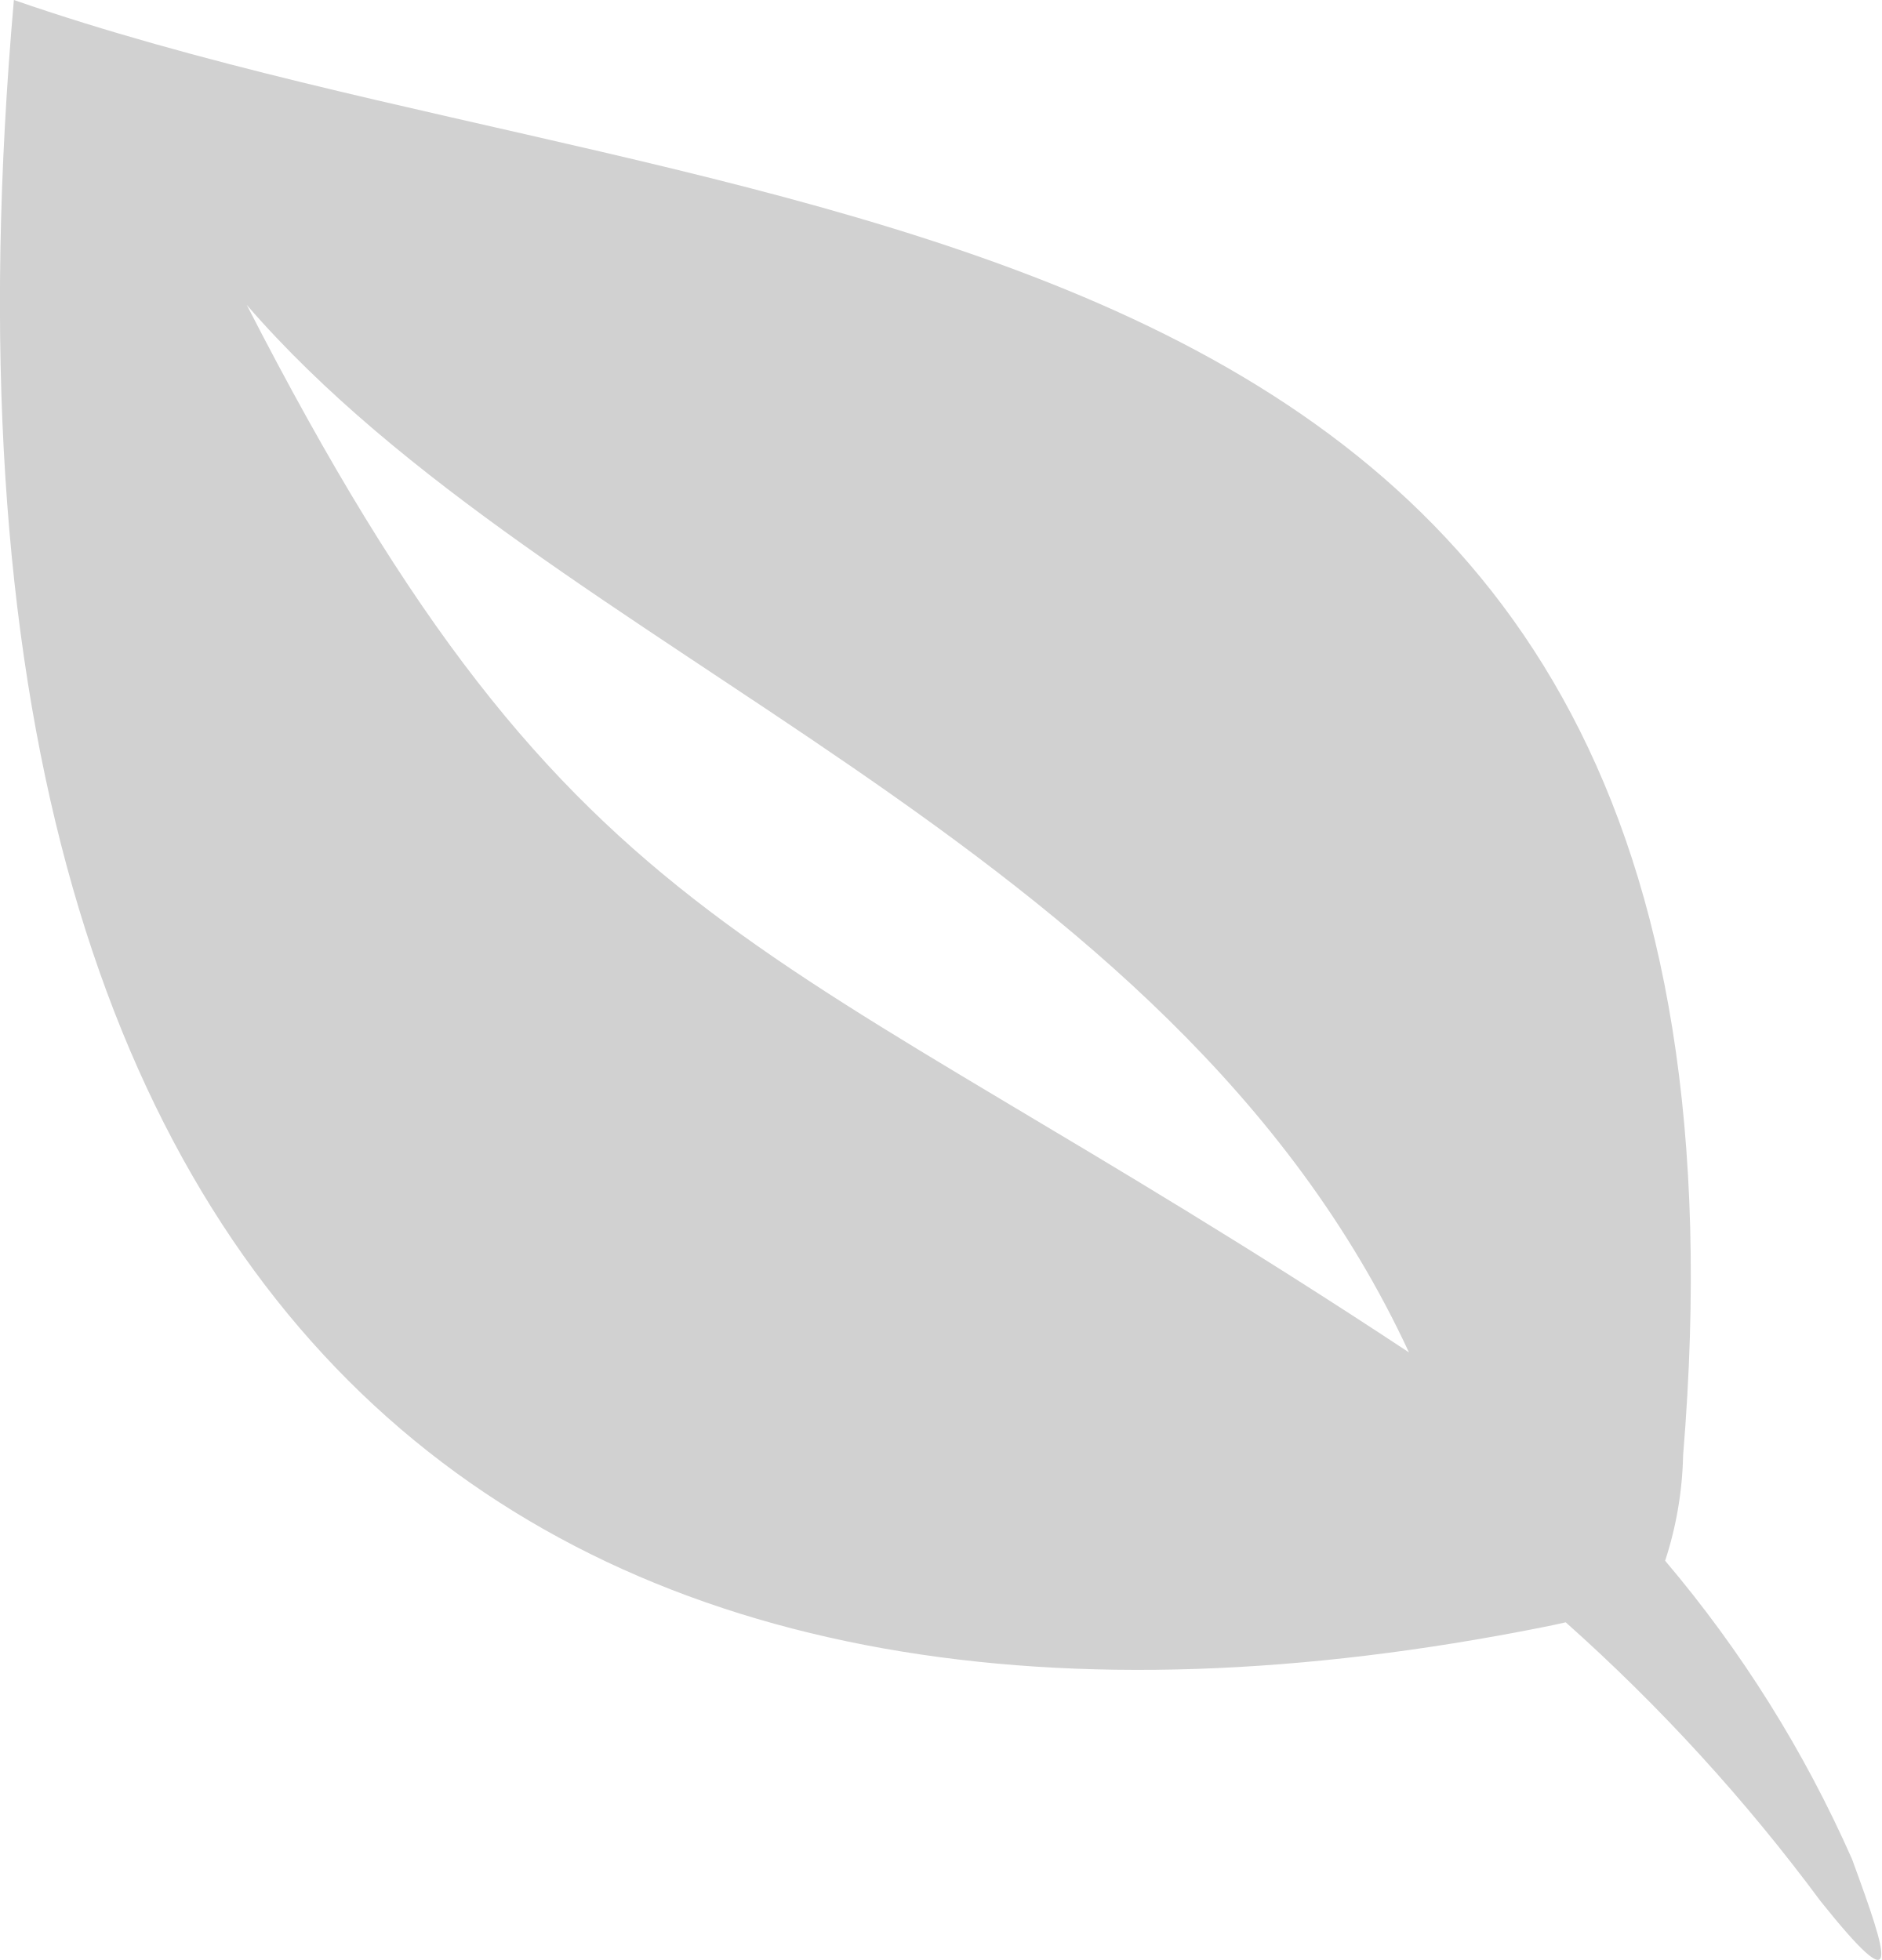
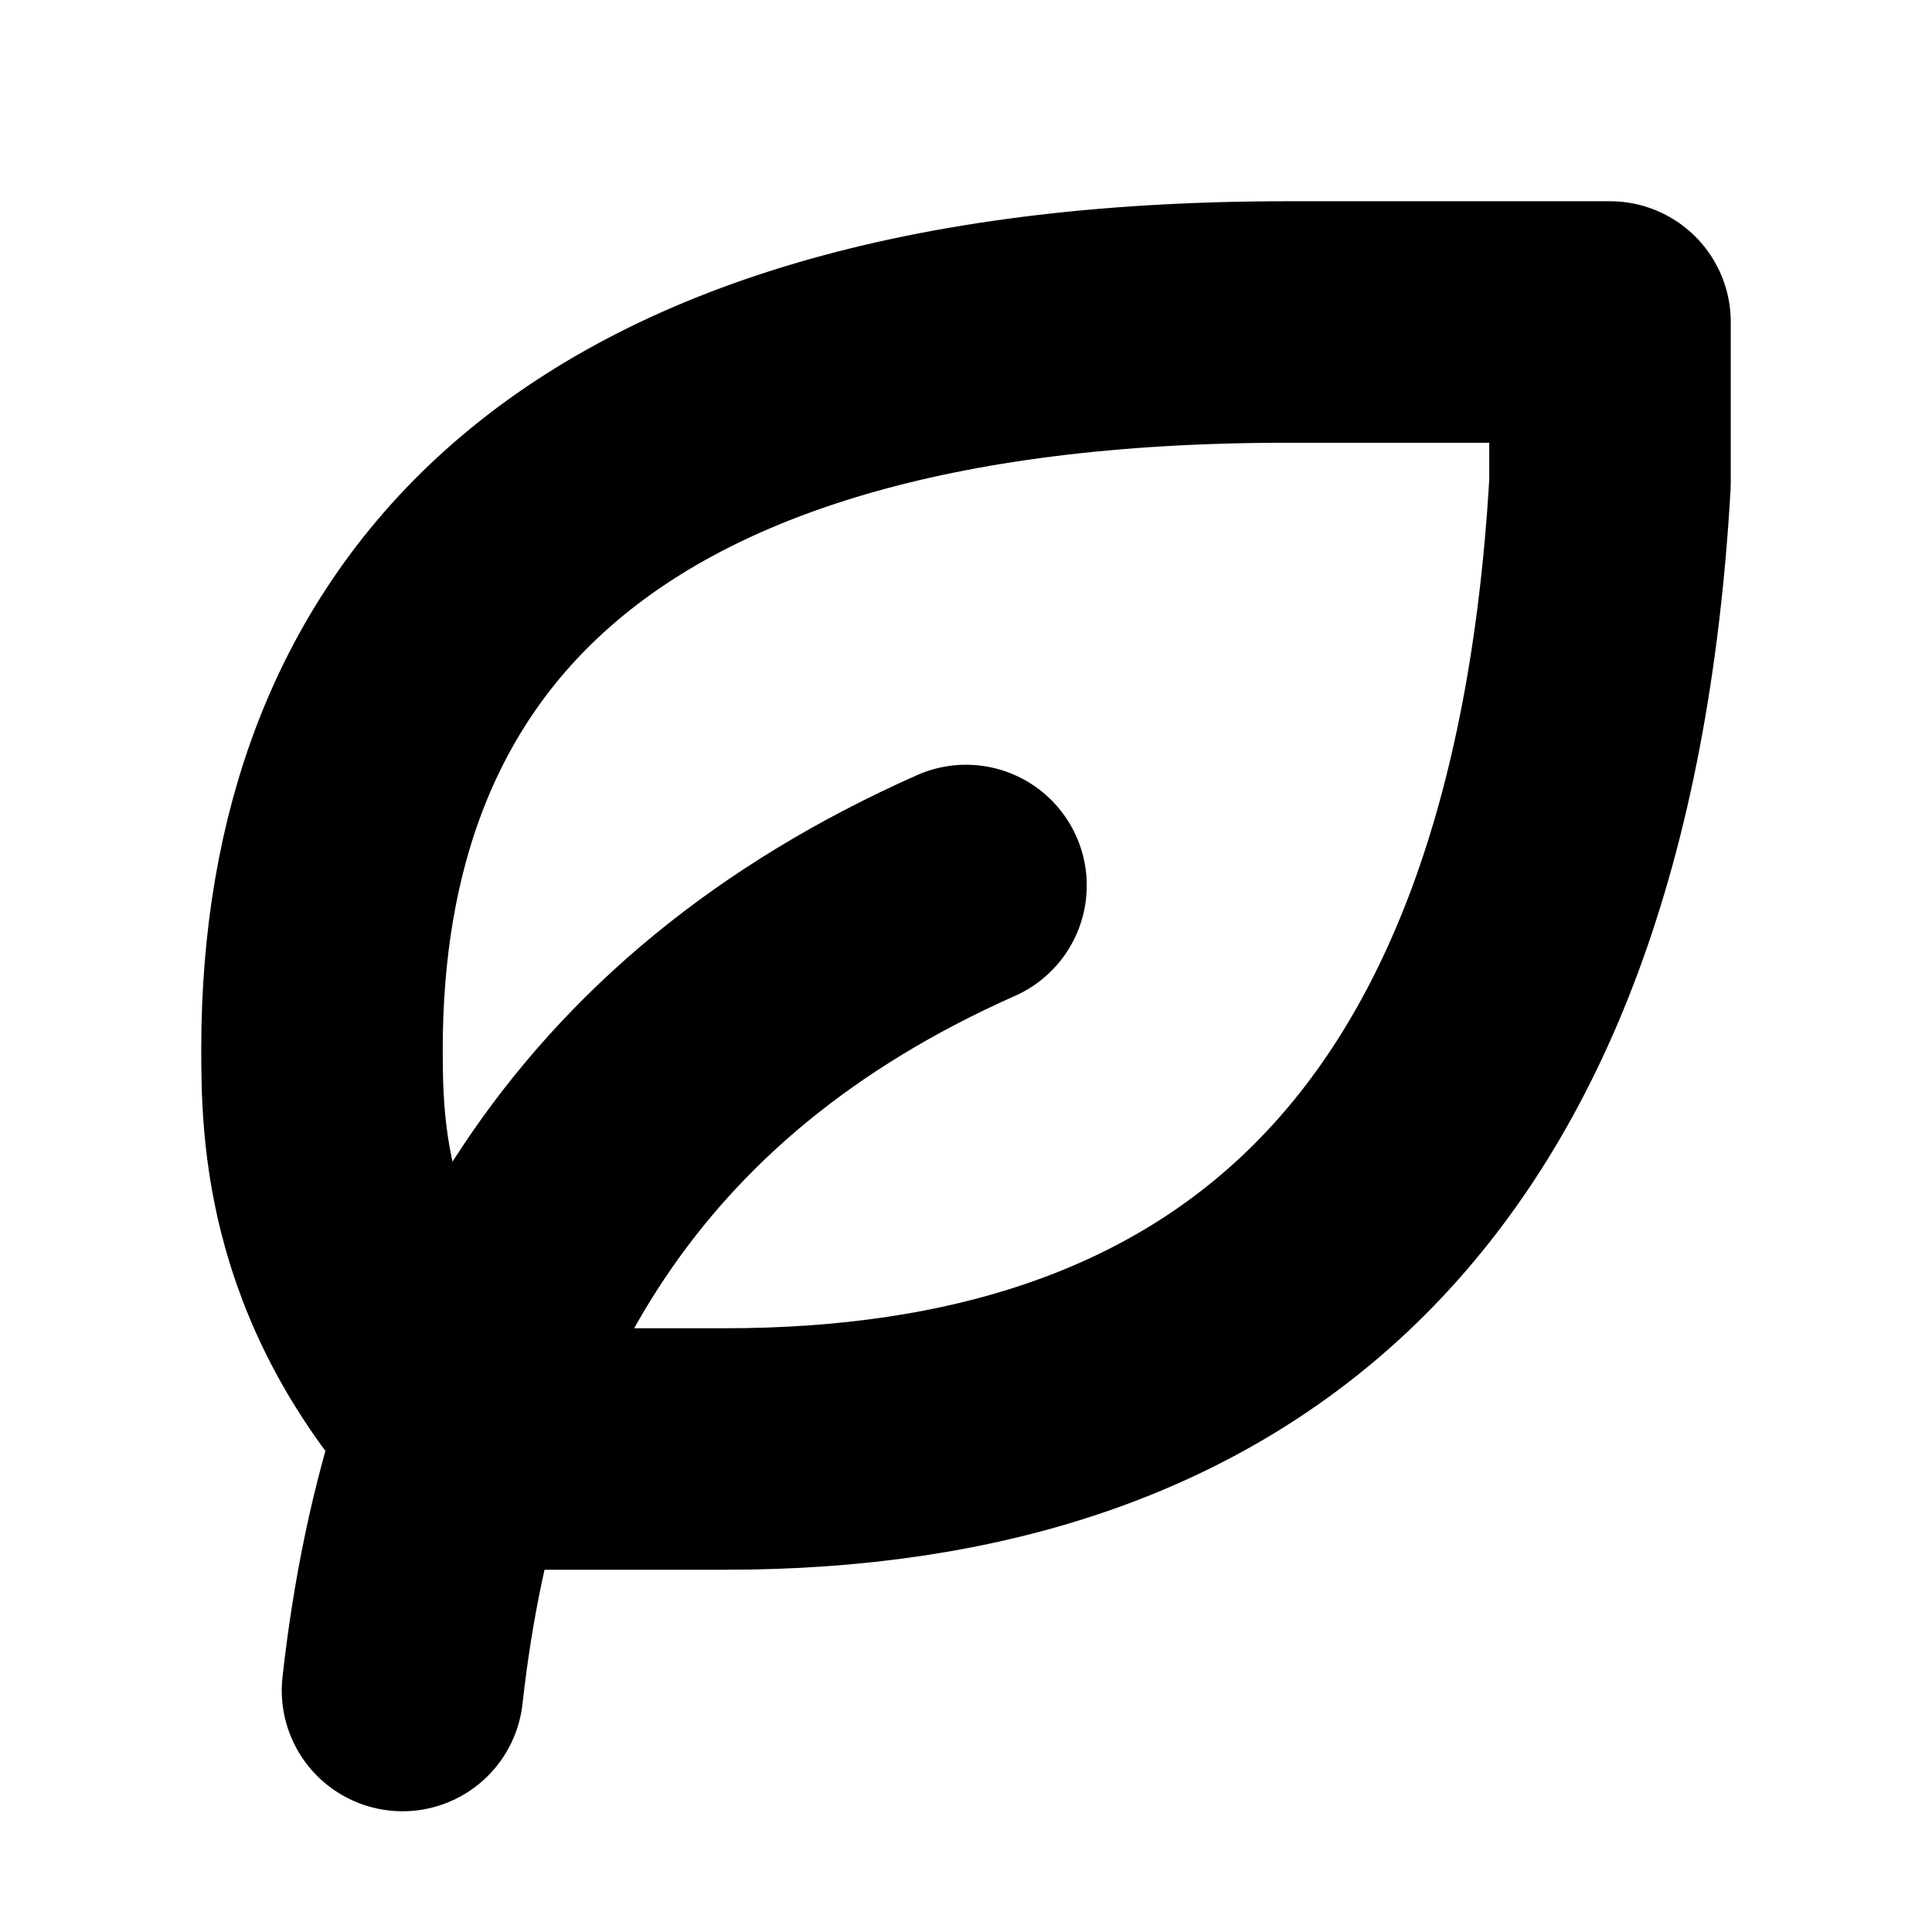
- <svg xmlns="http://www.w3.org/2000/svg" width="23.032" height="24" viewBox="0 0 23.032 24">
-   <defs>
-     <style>.a{fill:#d1d1d1;fill-rule:evenodd;}</style>
-   </defs>
-   <path class="a" d="M33.281,19.1a15.053,15.053,0,0,1,2.289,3.656c.447,1.222.628,1.779-.386.513a22.522,22.522,0,0,0-3.12-3.415c-.091.021-.188.042-.291.062C20.085,22.241,11.57,16.984,13.066-.011c9,3.118,21.753,1.851,20.435,17.823A4.439,4.439,0,0,1,33.281,19.1Zm-3.137-2.553C27.208,10.221,19.66,8.05,15.917,3.723,19.982,11.649,22.2,11.3,30.145,16.549Z" transform="translate(-12.896 0.011)" />
+ <svg xmlns="http://www.w3.org/2000/svg" width="24" height="24" viewBox="0 0 24 24" fill="none" stroke="currentColor" stroke-width="3" stroke-linecap="round" stroke-linejoin="round" class="devfont devfont-leaf">
+   <path d="M5 21c.5-4.5 2.5-8 7-10" />
+   <path d="M9.01 18C15.222 18 19.5 14.712 20 6V4h-4.01C6.996 4 4.013 8 4 13c0 1 0 3 1.998 5H9.01z" />
</svg>
